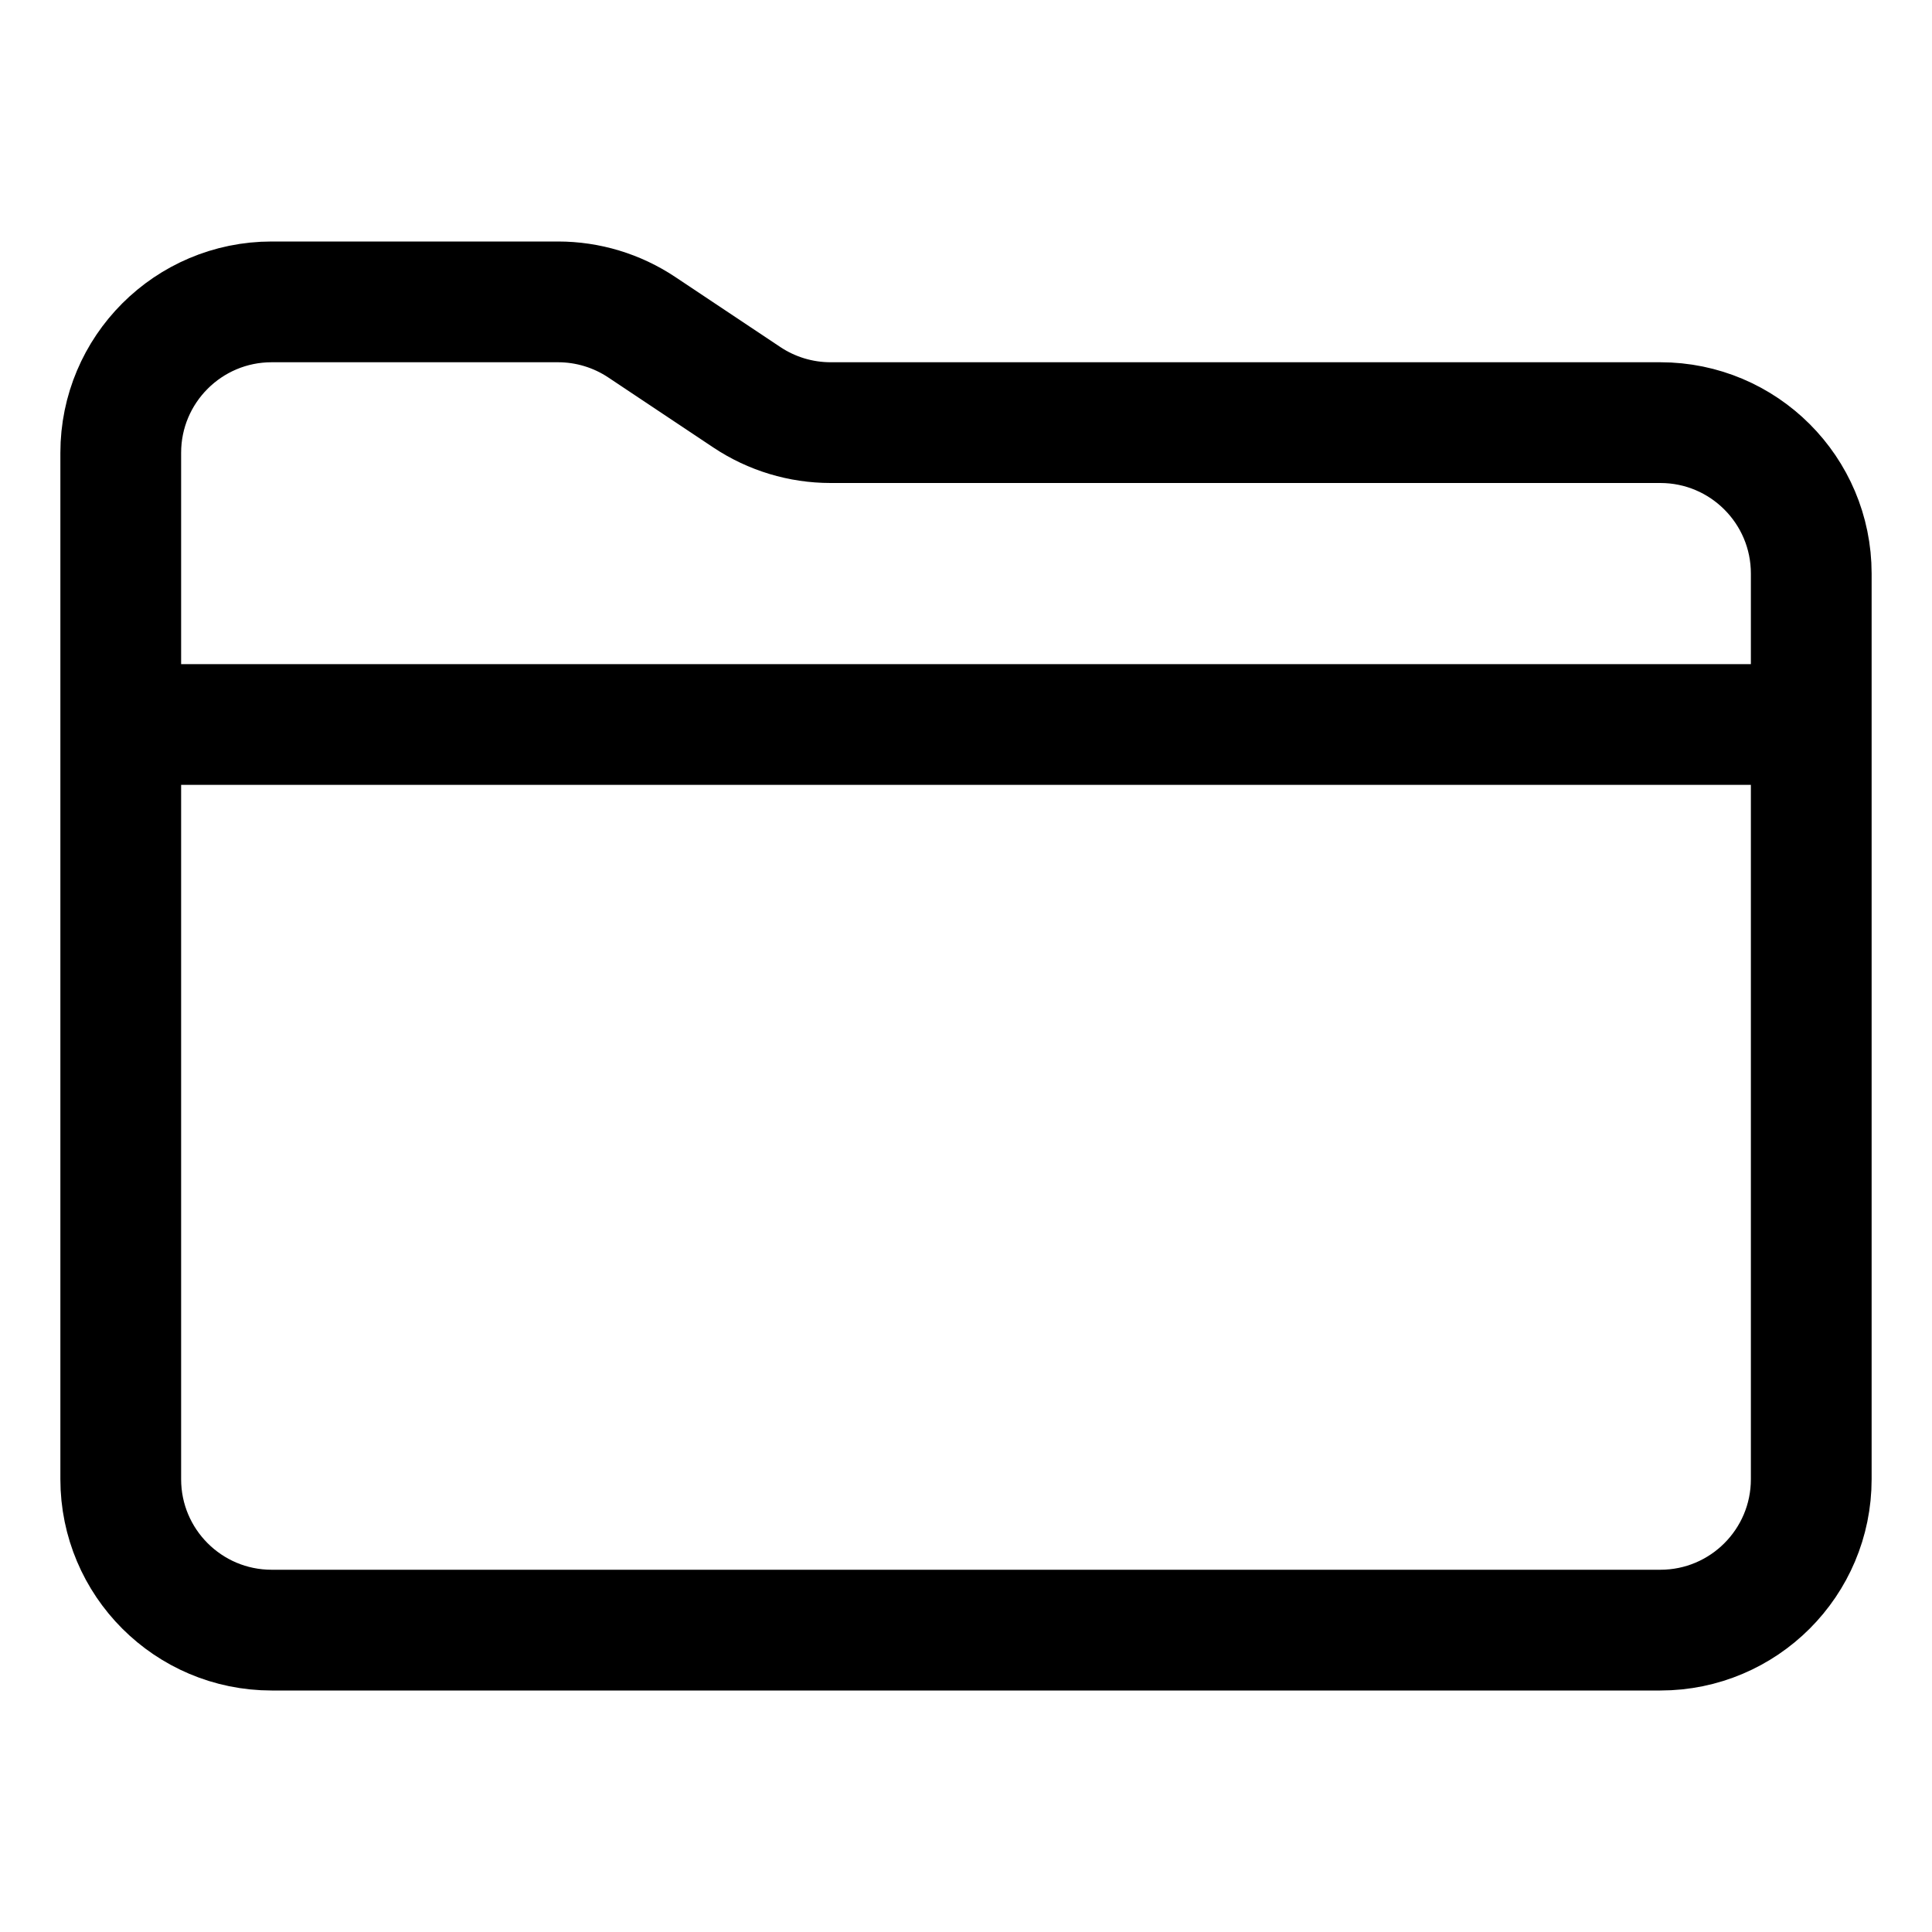
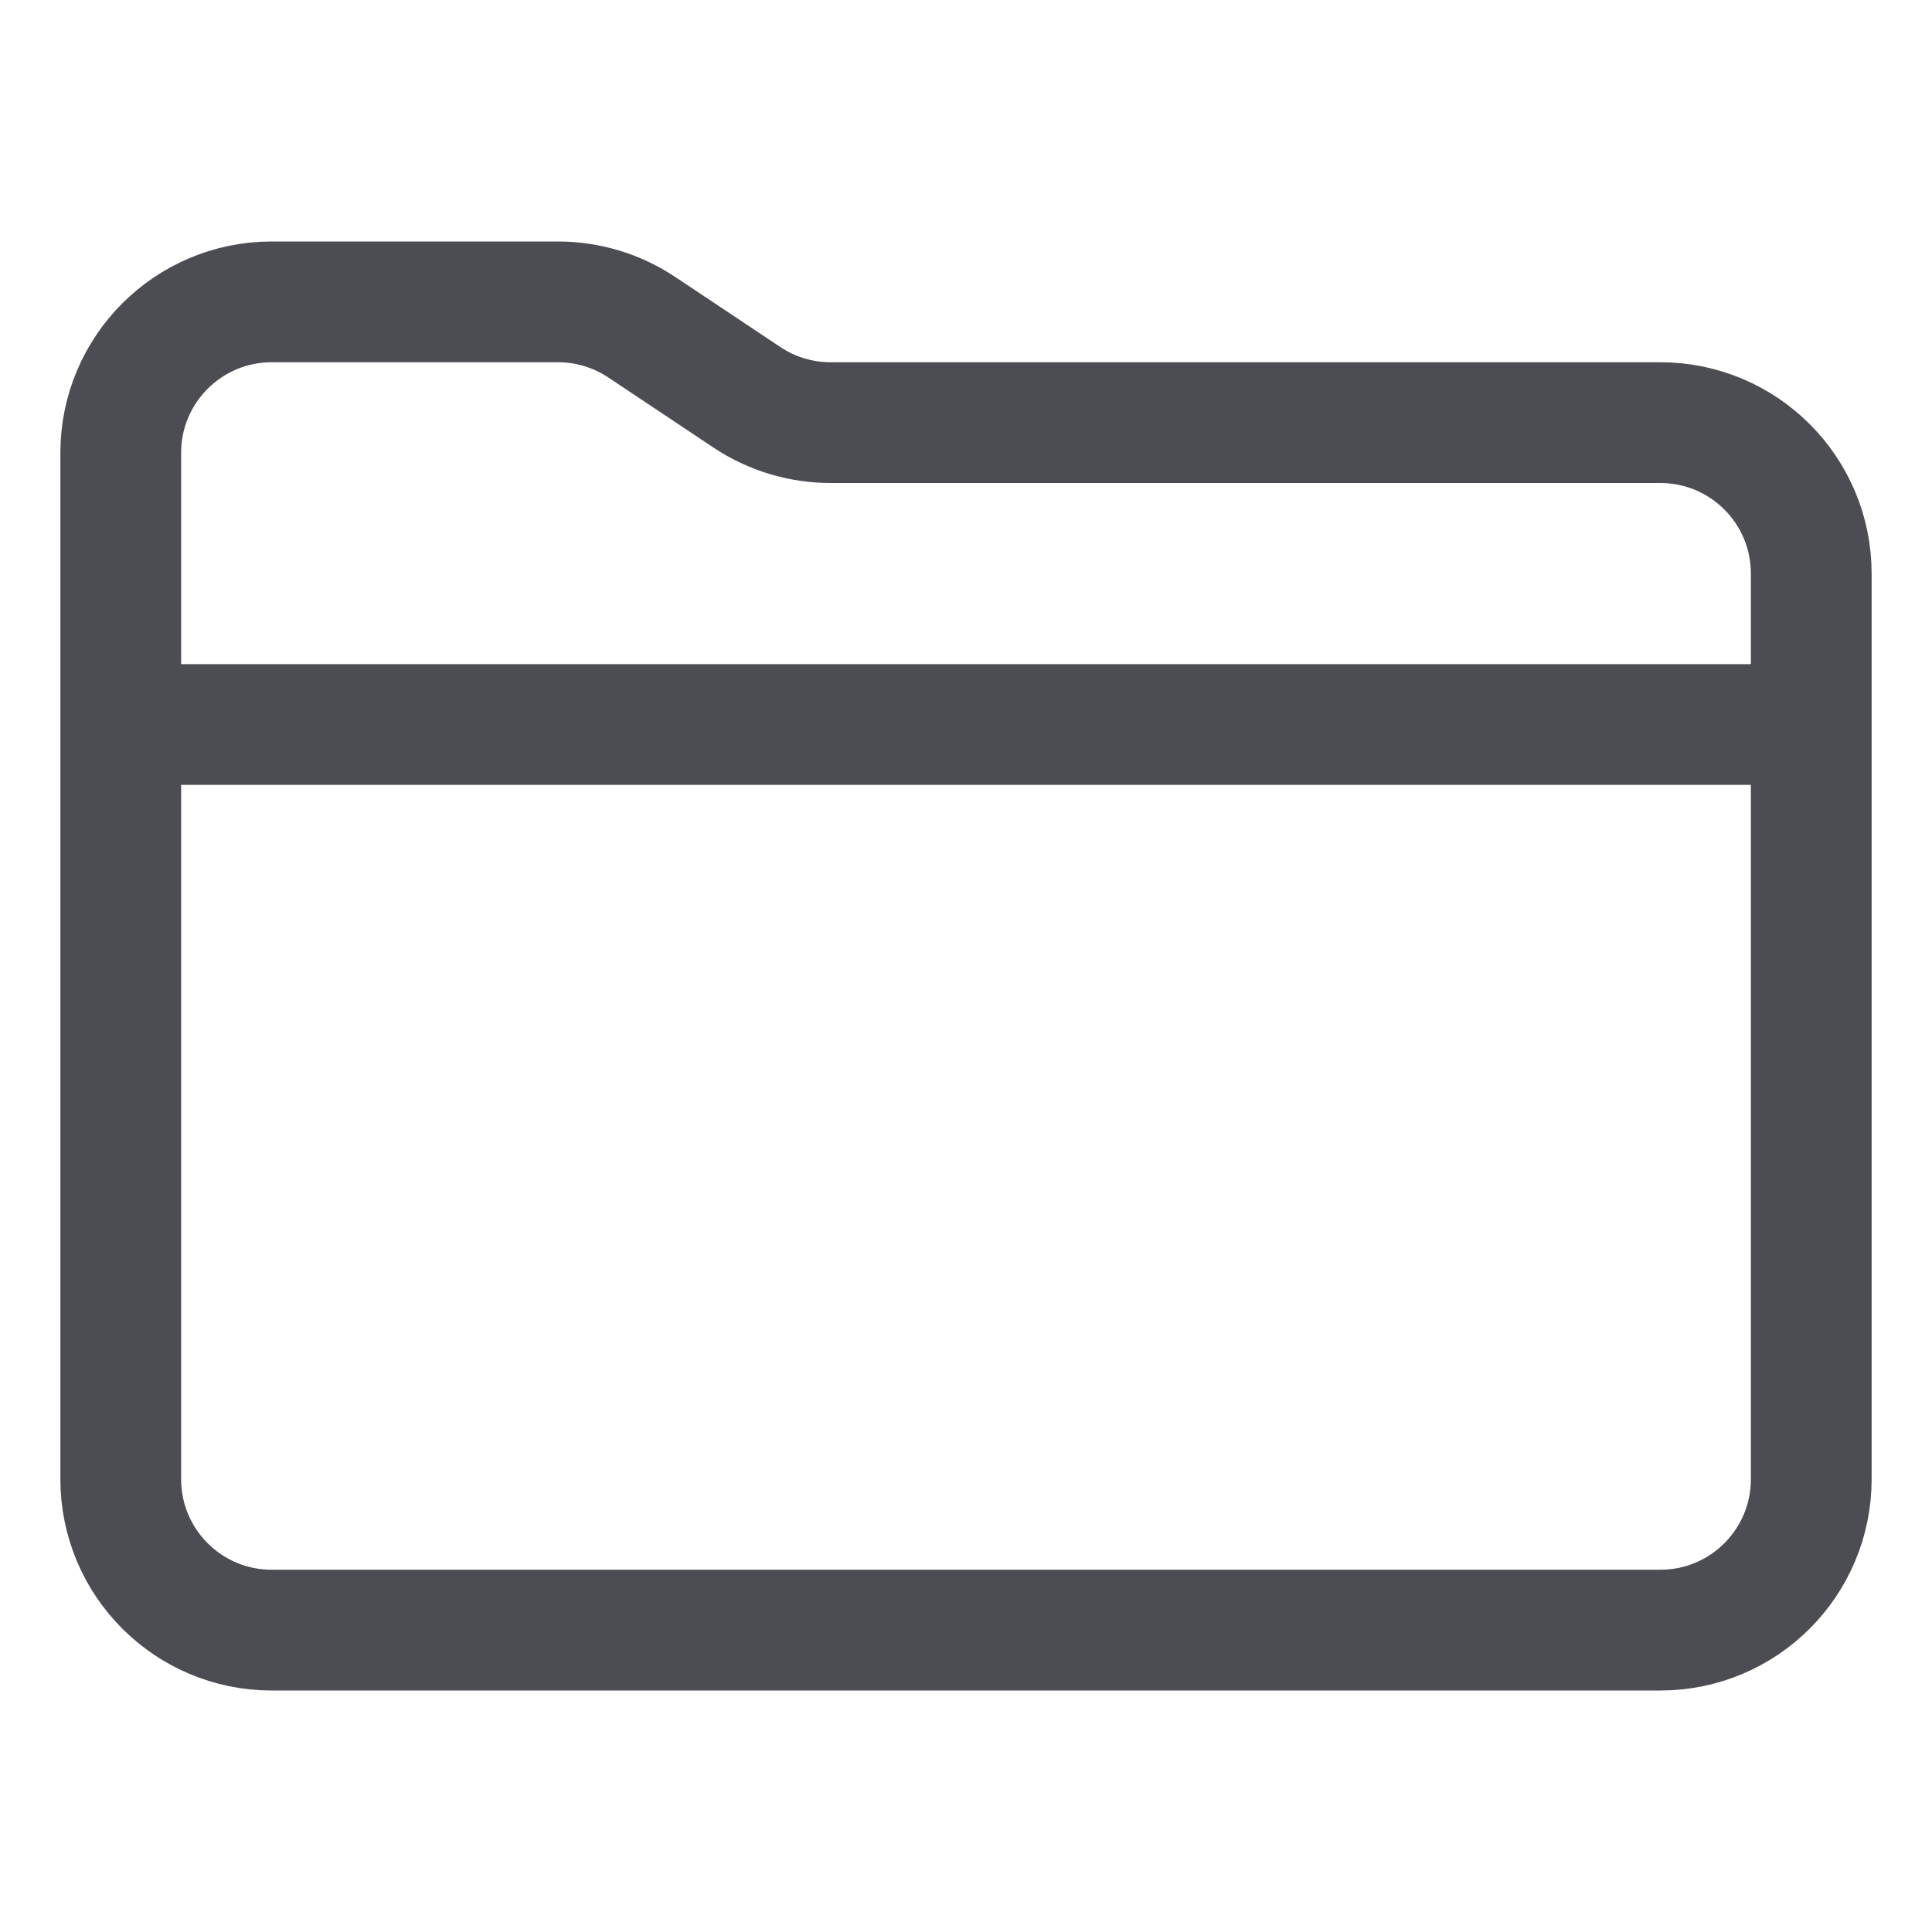
<svg xmlns="http://www.w3.org/2000/svg" class="ionicon" viewBox="0 0 512 512">
-   <path d="M440 432H72a40 40 0 01-40-40V120a40 40 0 0140-40h75.89a40 40 0 0122.19 6.72l27.84 18.56a40 40 0 0022.19 6.72H440a40 40 0 0140 40v240a40 40 0 01-40 40zM32 192h448" fill="none" stroke="currentColor" stroke-linecap="round" stroke-linejoin="round" stroke-width="32" />
+   <path d="M440 432H72a40 40 0 01-40-40V120a40 40 0 0140-40h75.89a40 40 0 0122.19 6.72l27.84 18.56a40 40 0 0022.19 6.72H440a40 40 0 0140 40v240a40 40 0 01-40 40zM32 192h448" fill="none" stroke="#4c4c53" stroke-linecap="round" stroke-linejoin="round" stroke-width="32" />
</svg>
